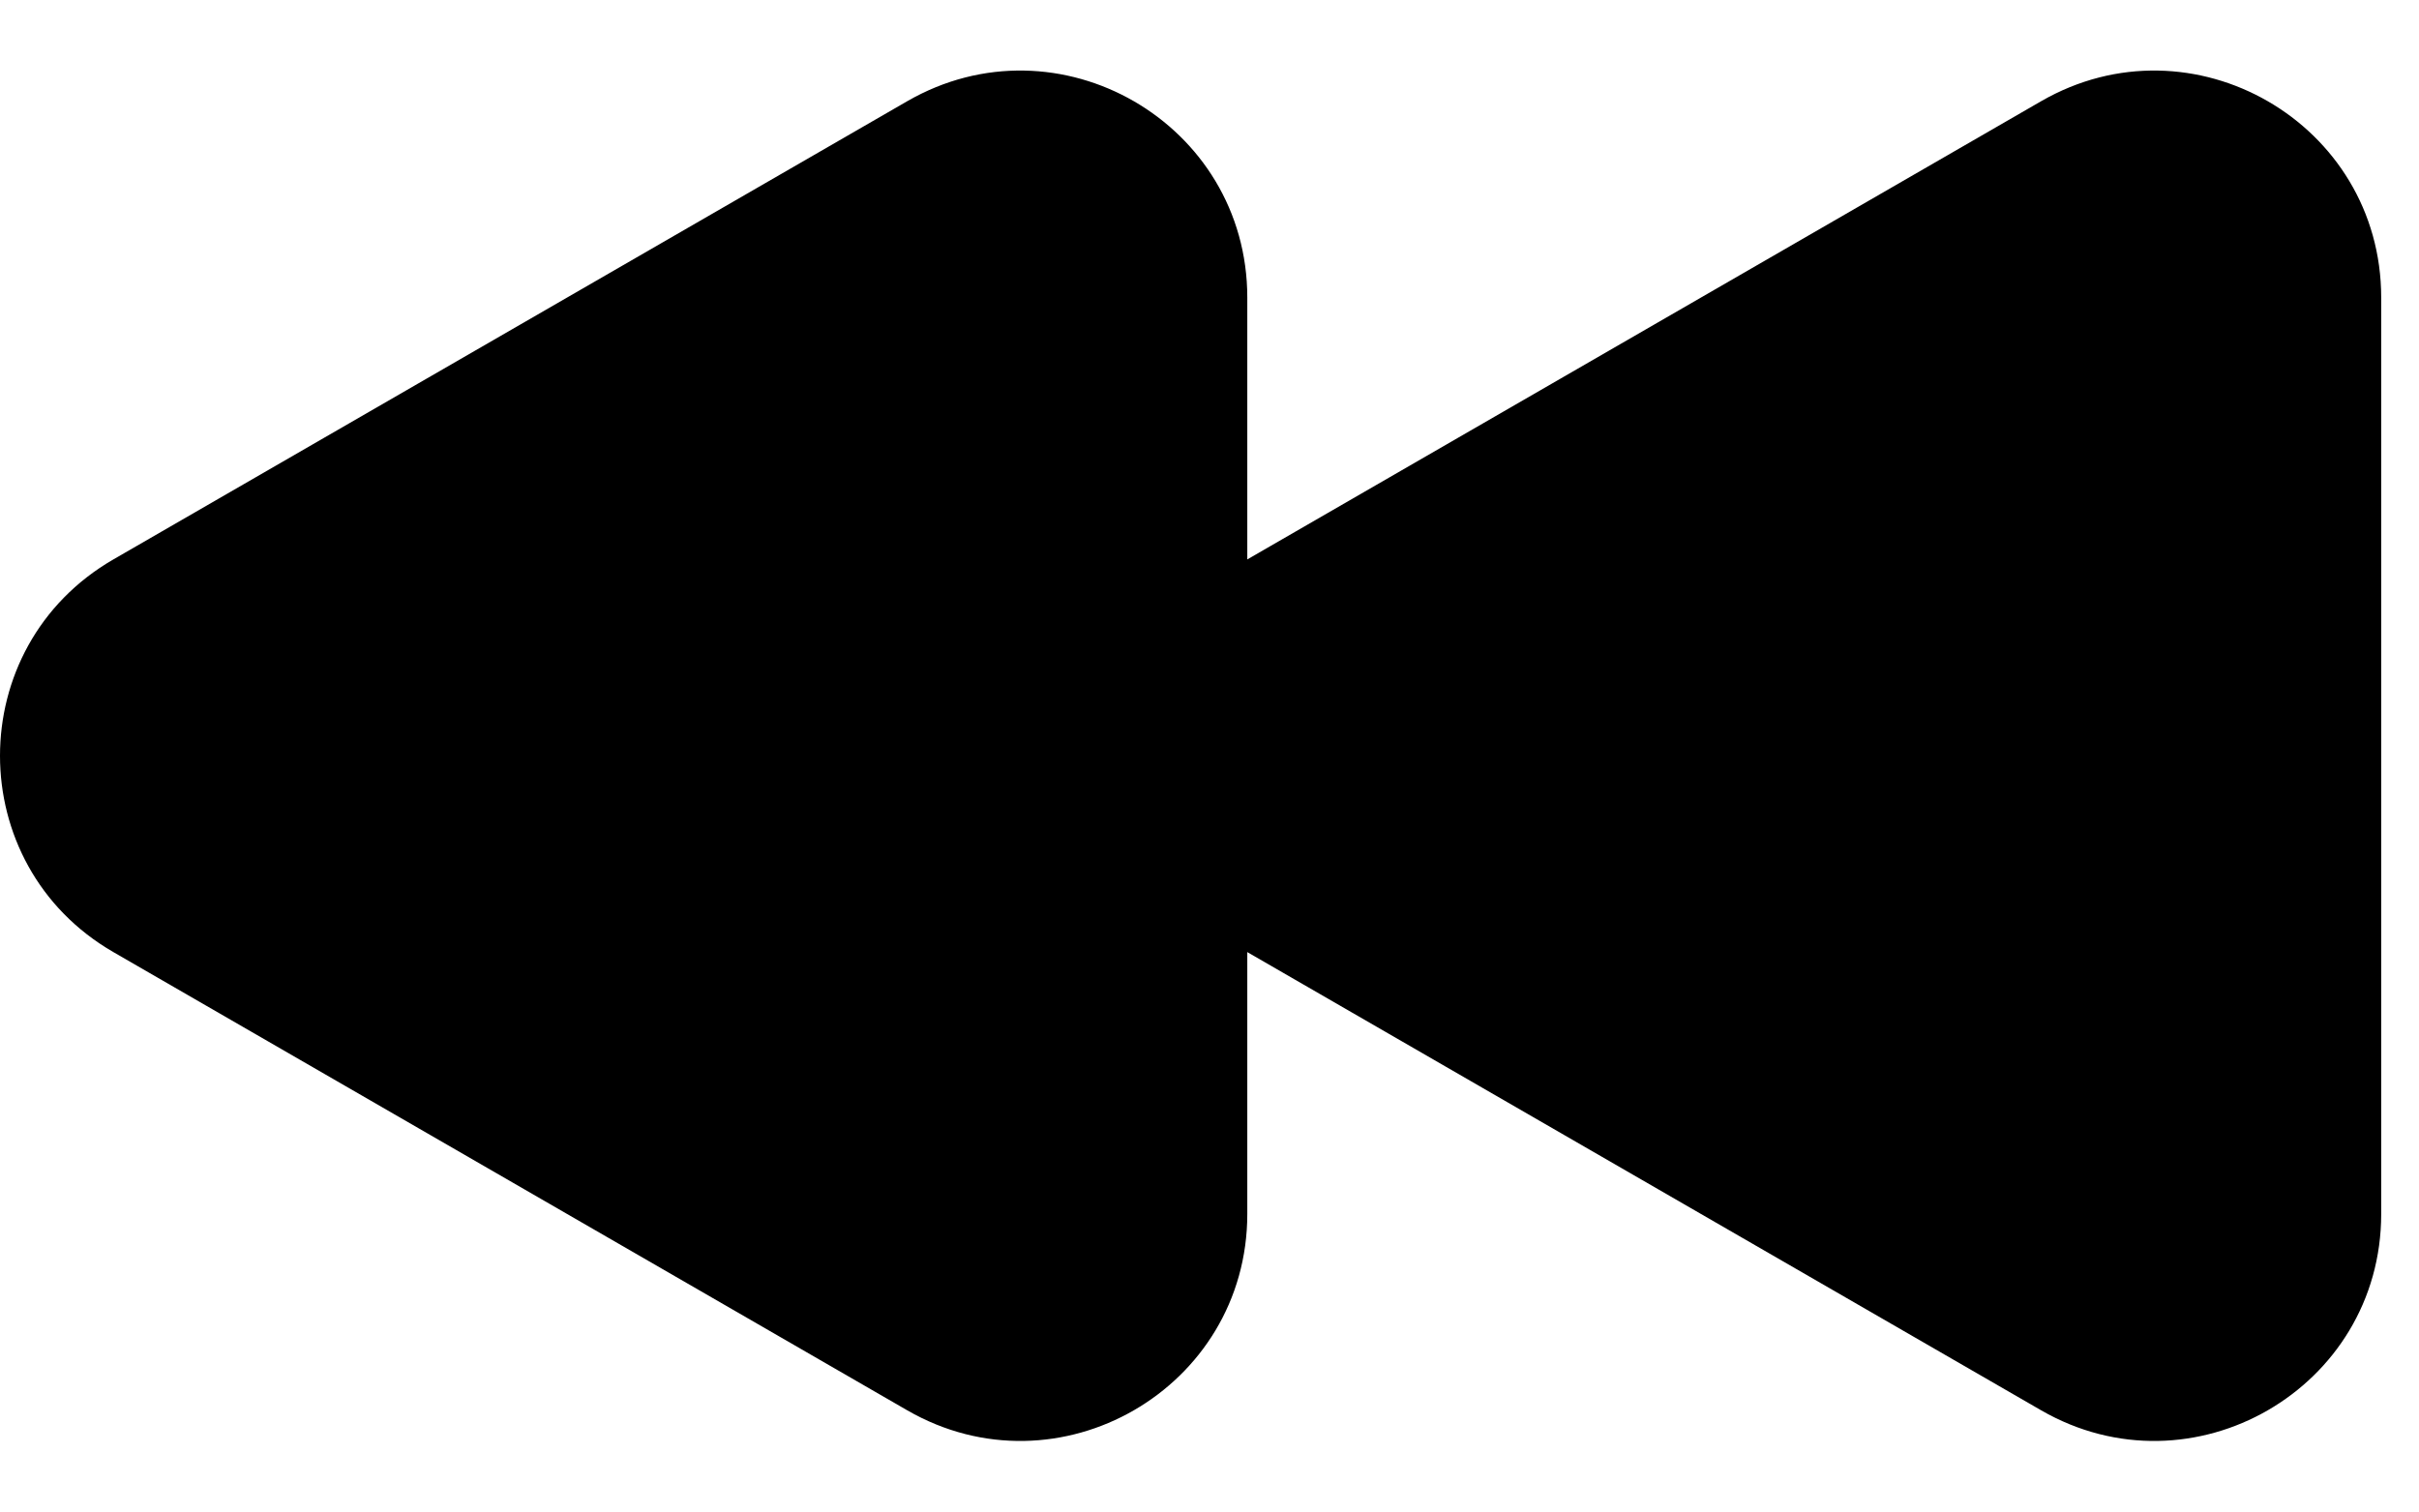
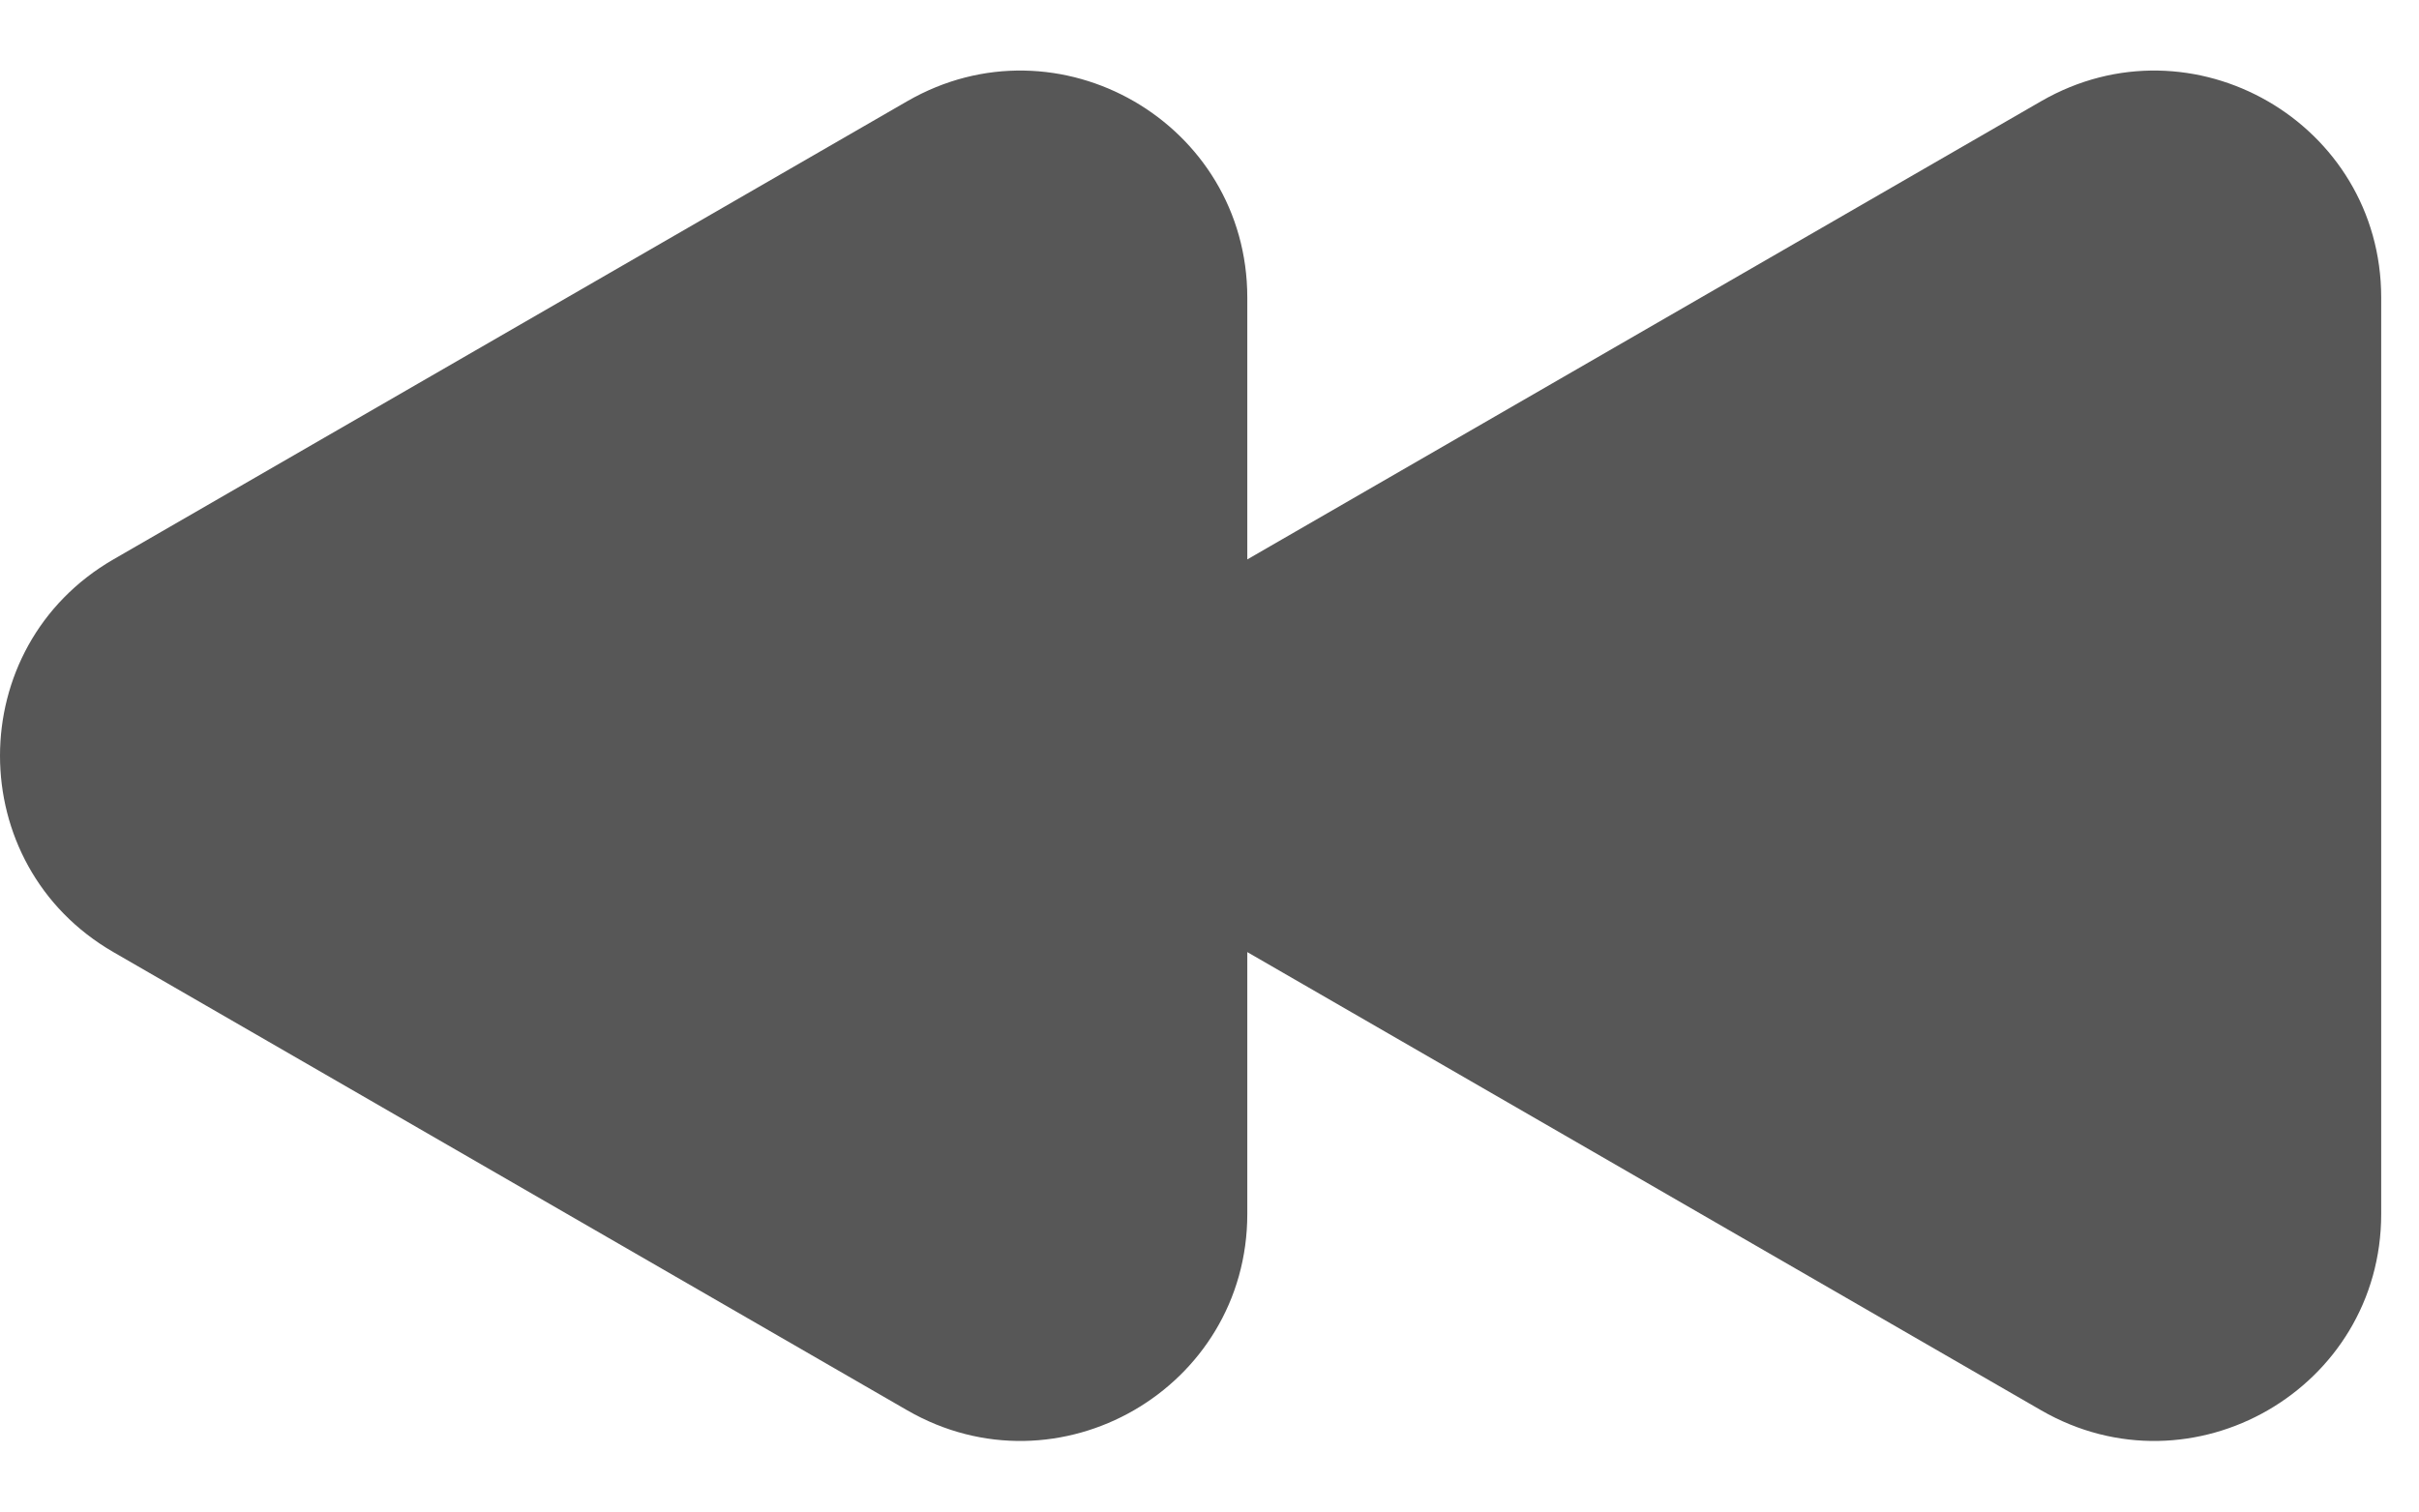
- <svg xmlns="http://www.w3.org/2000/svg" width="32" height="20" viewBox="0 0 32 20" fill="none">
-   <path d="M16.5 12.598C14.5 11.443 14.5 8.557 16.5 7.402L27 1.34C29 0.185 31.5 1.628 31.5 3.938L31.5 16.062C31.5 18.372 29 19.815 27 18.66L16.5 12.598Z" fill="black" />
-   <path d="M1.5 12.598C-0.5 11.443 -0.5 8.557 1.5 7.402L12 1.34C14 0.185 16.5 1.628 16.5 3.938L16.5 16.062C16.5 18.372 14 19.815 12 18.66L1.5 12.598Z" fill="black" />
+ <svg xmlns="http://www.w3.org/2000/svg" width="32" height="20" viewBox="0 0 32 20" fill="#575757">
+   <path d="M16.5 12.598C14.5 11.443 14.5 8.557 16.5 7.402L27 1.34C29 0.185 31.5 1.628 31.5 3.938L31.5 16.062C31.5 18.372 29 19.815 27 18.66L16.5 12.598Z" />
+   <path d="M1.5 12.598C-0.5 11.443 -0.5 8.557 1.5 7.402L12 1.34C14 0.185 16.5 1.628 16.5 3.938L16.5 16.062C16.5 18.372 14 19.815 12 18.66L1.5 12.598Z" />
</svg>
